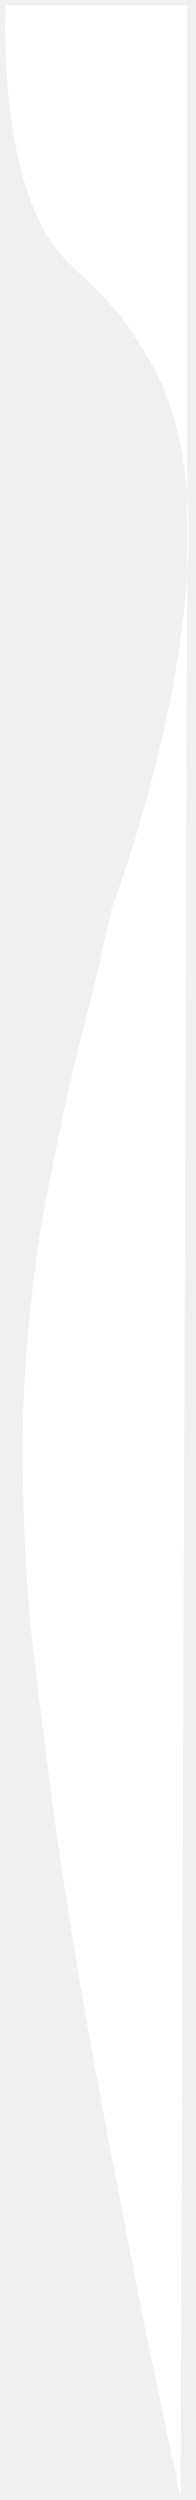
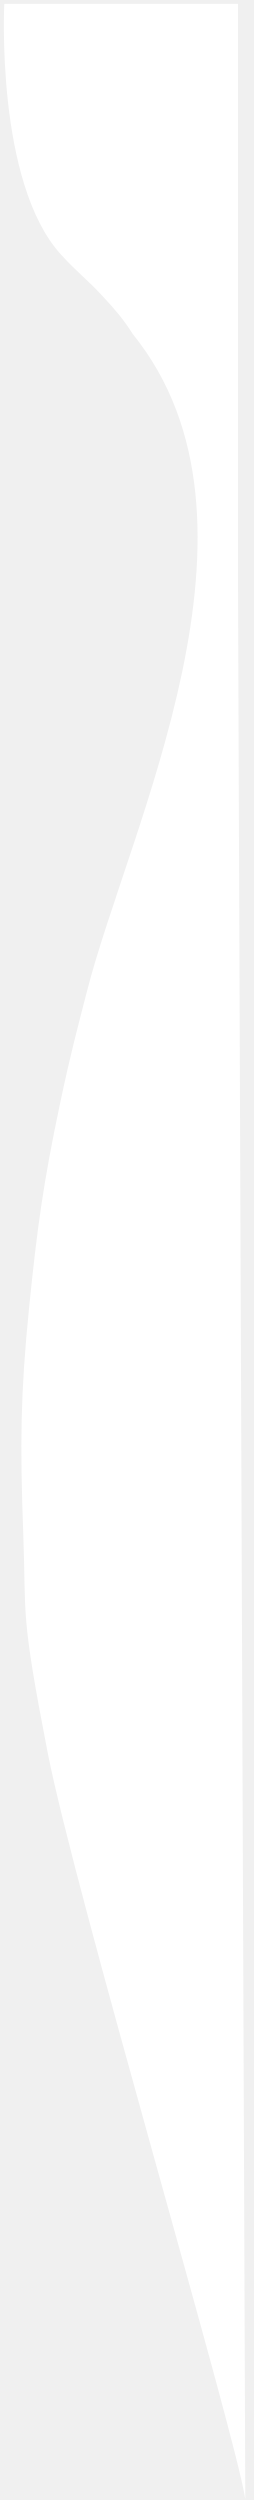
- <svg xmlns="http://www.w3.org/2000/svg" width="76" height="973" viewBox="0 0 76 973" preserveAspectRatio="none">
-   <path fill="#ffffff" d="M38.075 377.503C40.263 368.048 41.483 362.743 43.599 353.252C43.599 353.252 68.826 287.211 72.838 223.827L72.86 217.5V192.646C72.111 182.231 70.506 172.232 67.808 163C63.649 148.763 60.061 143.055 52.163 130.5C48.498 124.673 45.331 121.059 40.663 116C34.29 109.092 30.474 106.465 24.163 99.5C-1.343 71.352 2.163 2 2.163 2H72.86V192.646C73.587 202.753 73.508 213.253 72.838 223.827L70.297 972C70.297 972 65.808 950.628 62.932 936.933L55.567 901.866C55.567 901.866 51.218 879.297 48.432 864.833C45.645 850.371 44.014 842.29 41.297 827.8L40.445 823.256C35.462 796.696 32.417 780.465 27.948 752.423C23.563 724.91 21.214 709.353 17.821 681.634C13.79 648.701 10.752 630.376 9.536 597.08C8.284 562.803 8.408 543.224 11.837 509.25C14.969 478.217 18.853 461.278 25.186 431.251C29.666 410.009 33.198 398.568 38.075 377.503Z" />
+ <svg xmlns="http://www.w3.org/2000/svg" width="52" height="512" viewBox="0 0 52 512" preserveAspectRatio="none">
+   <path fill="#ffffff" d="M27.188 68.41C25.26 65.344 23.593 63.442 21.137 60.78C17.783 57.145 15.775 55.762 12.455 52.097C-0.967 37.285 0.878 0.792 0.878 0.792H48.736V117.739L50.236 511.792C47.928 497.314 15.354 387.663 9.736 358.792C4.118 329.921 5.397 331.448 4.758 313.928C4.099 295.891 4.164 285.588 5.969 267.711C7.617 251.381 8.903 242.092 12.236 226.292C14.593 215.114 15.891 210.562 17.736 203.292C26.236 169.792 58.236 106.792 27.188 68.41Z" />
</svg>
